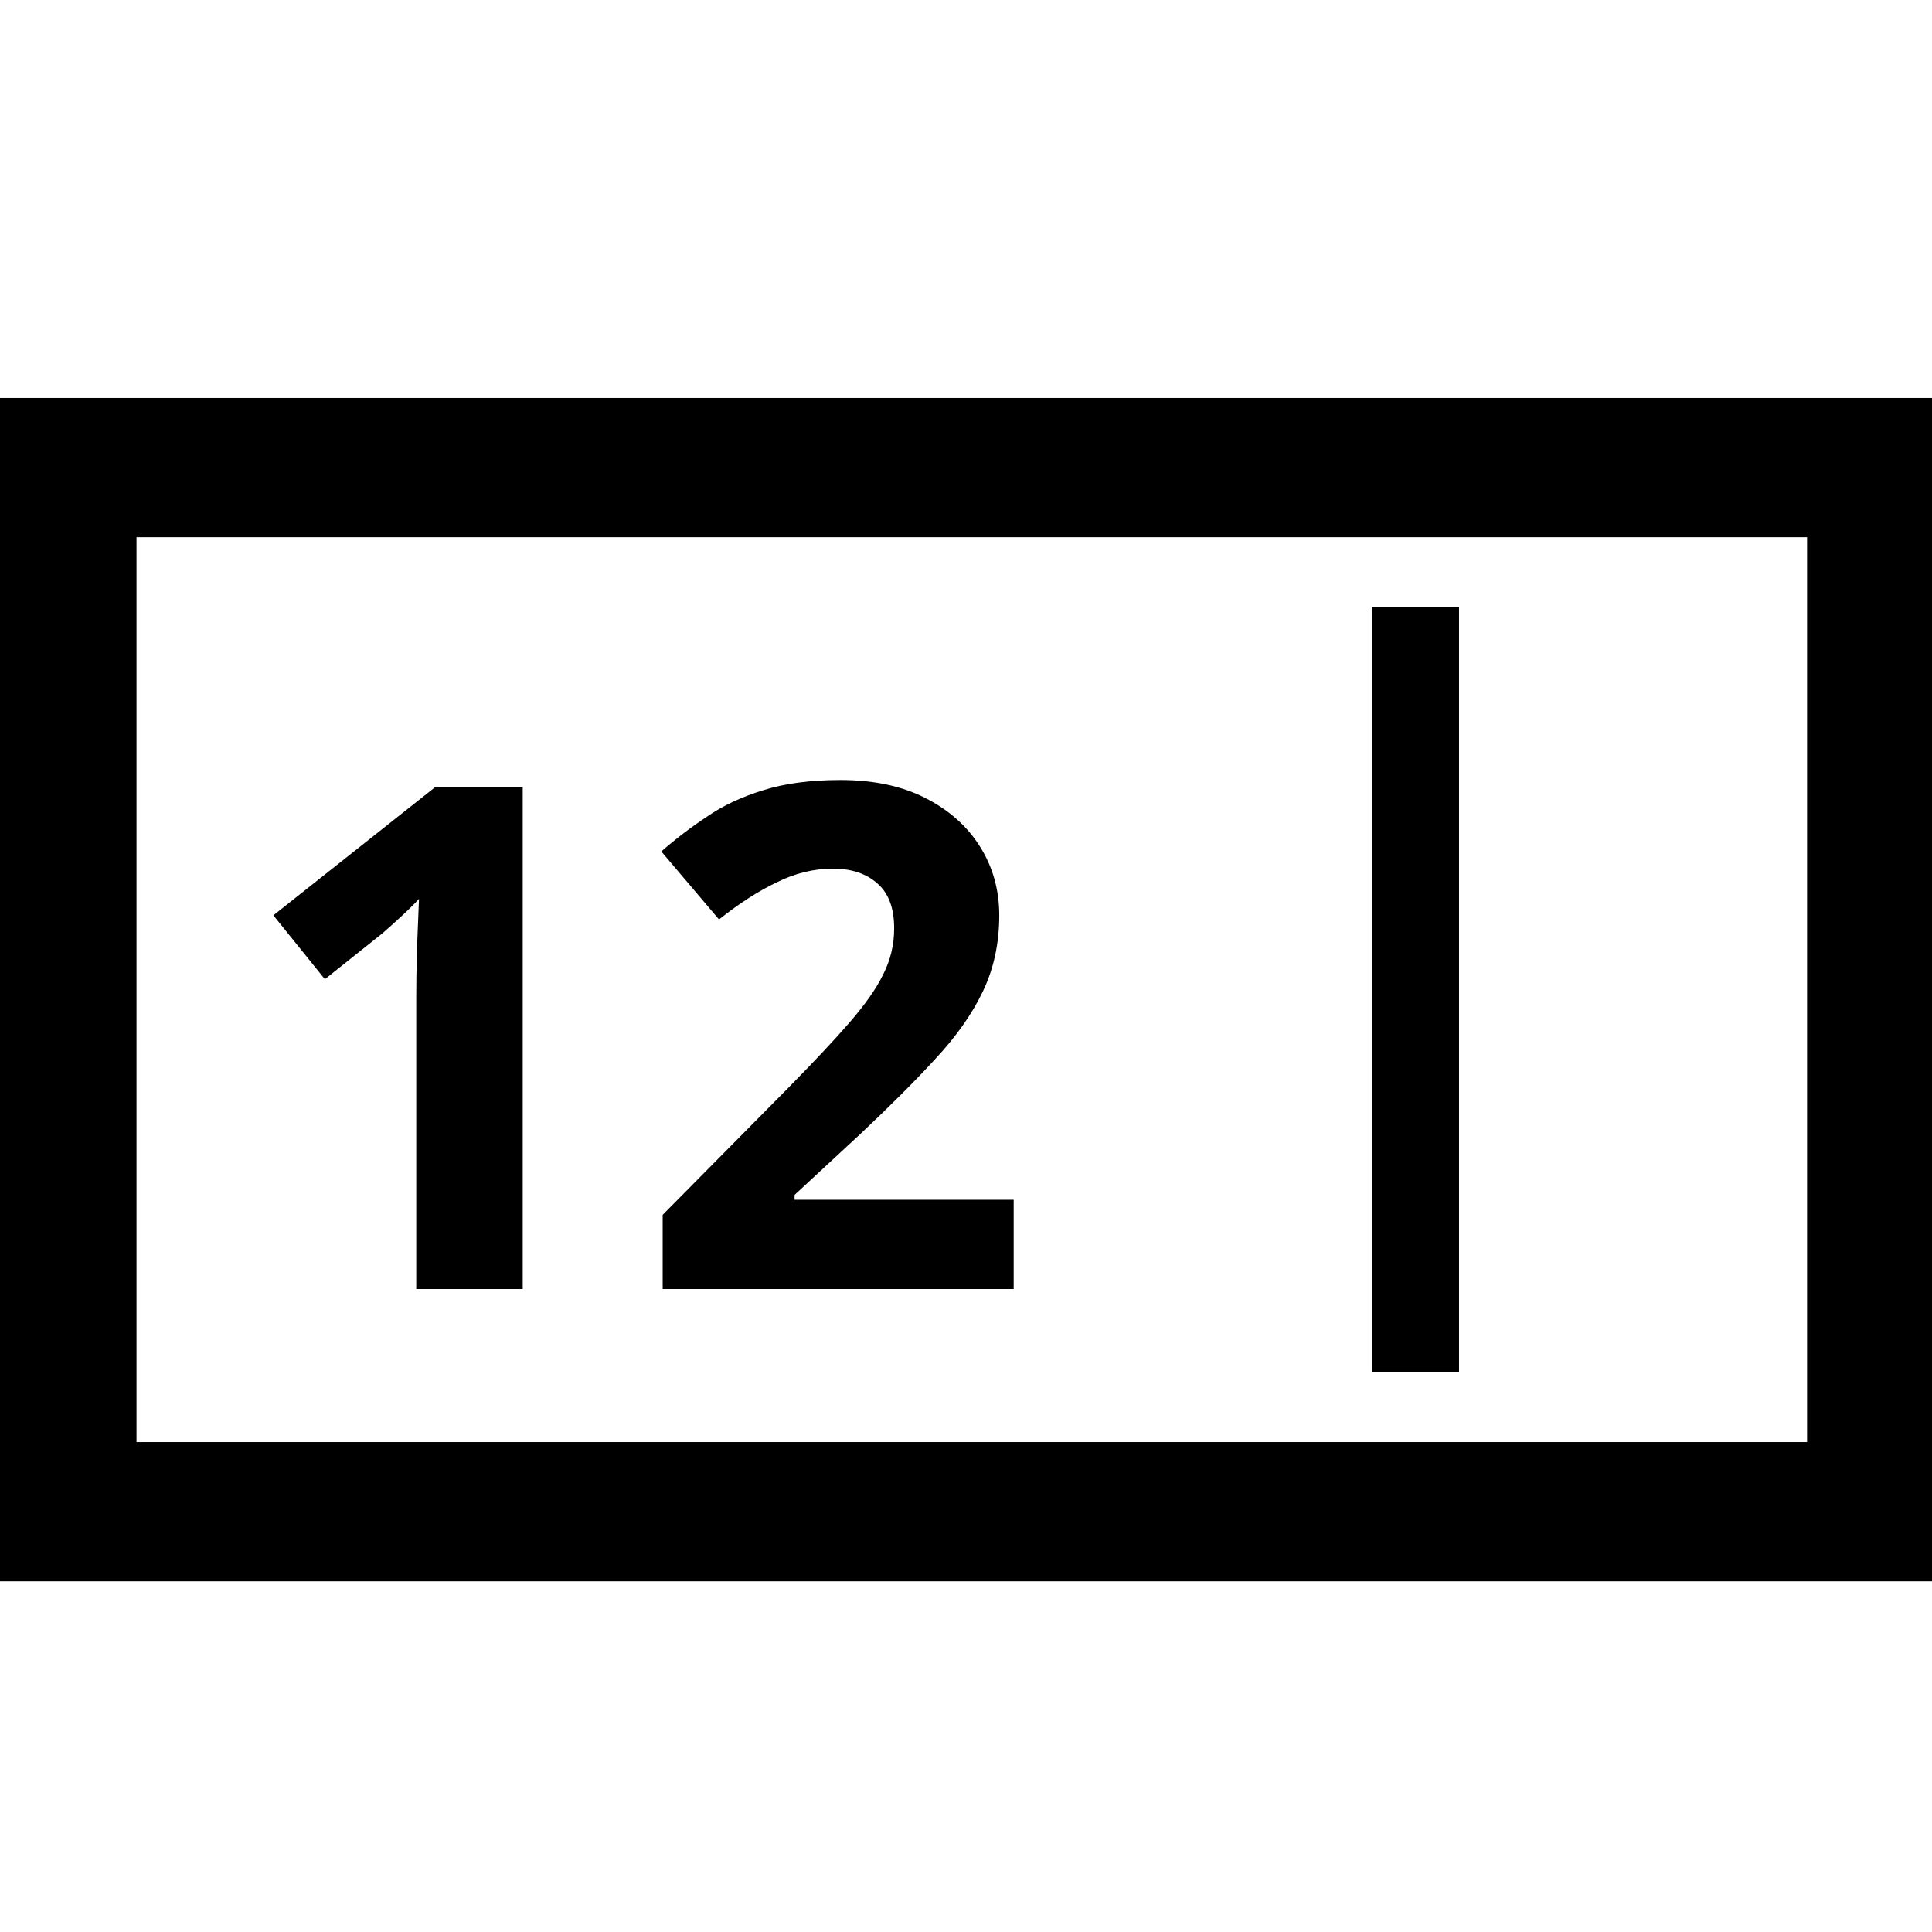
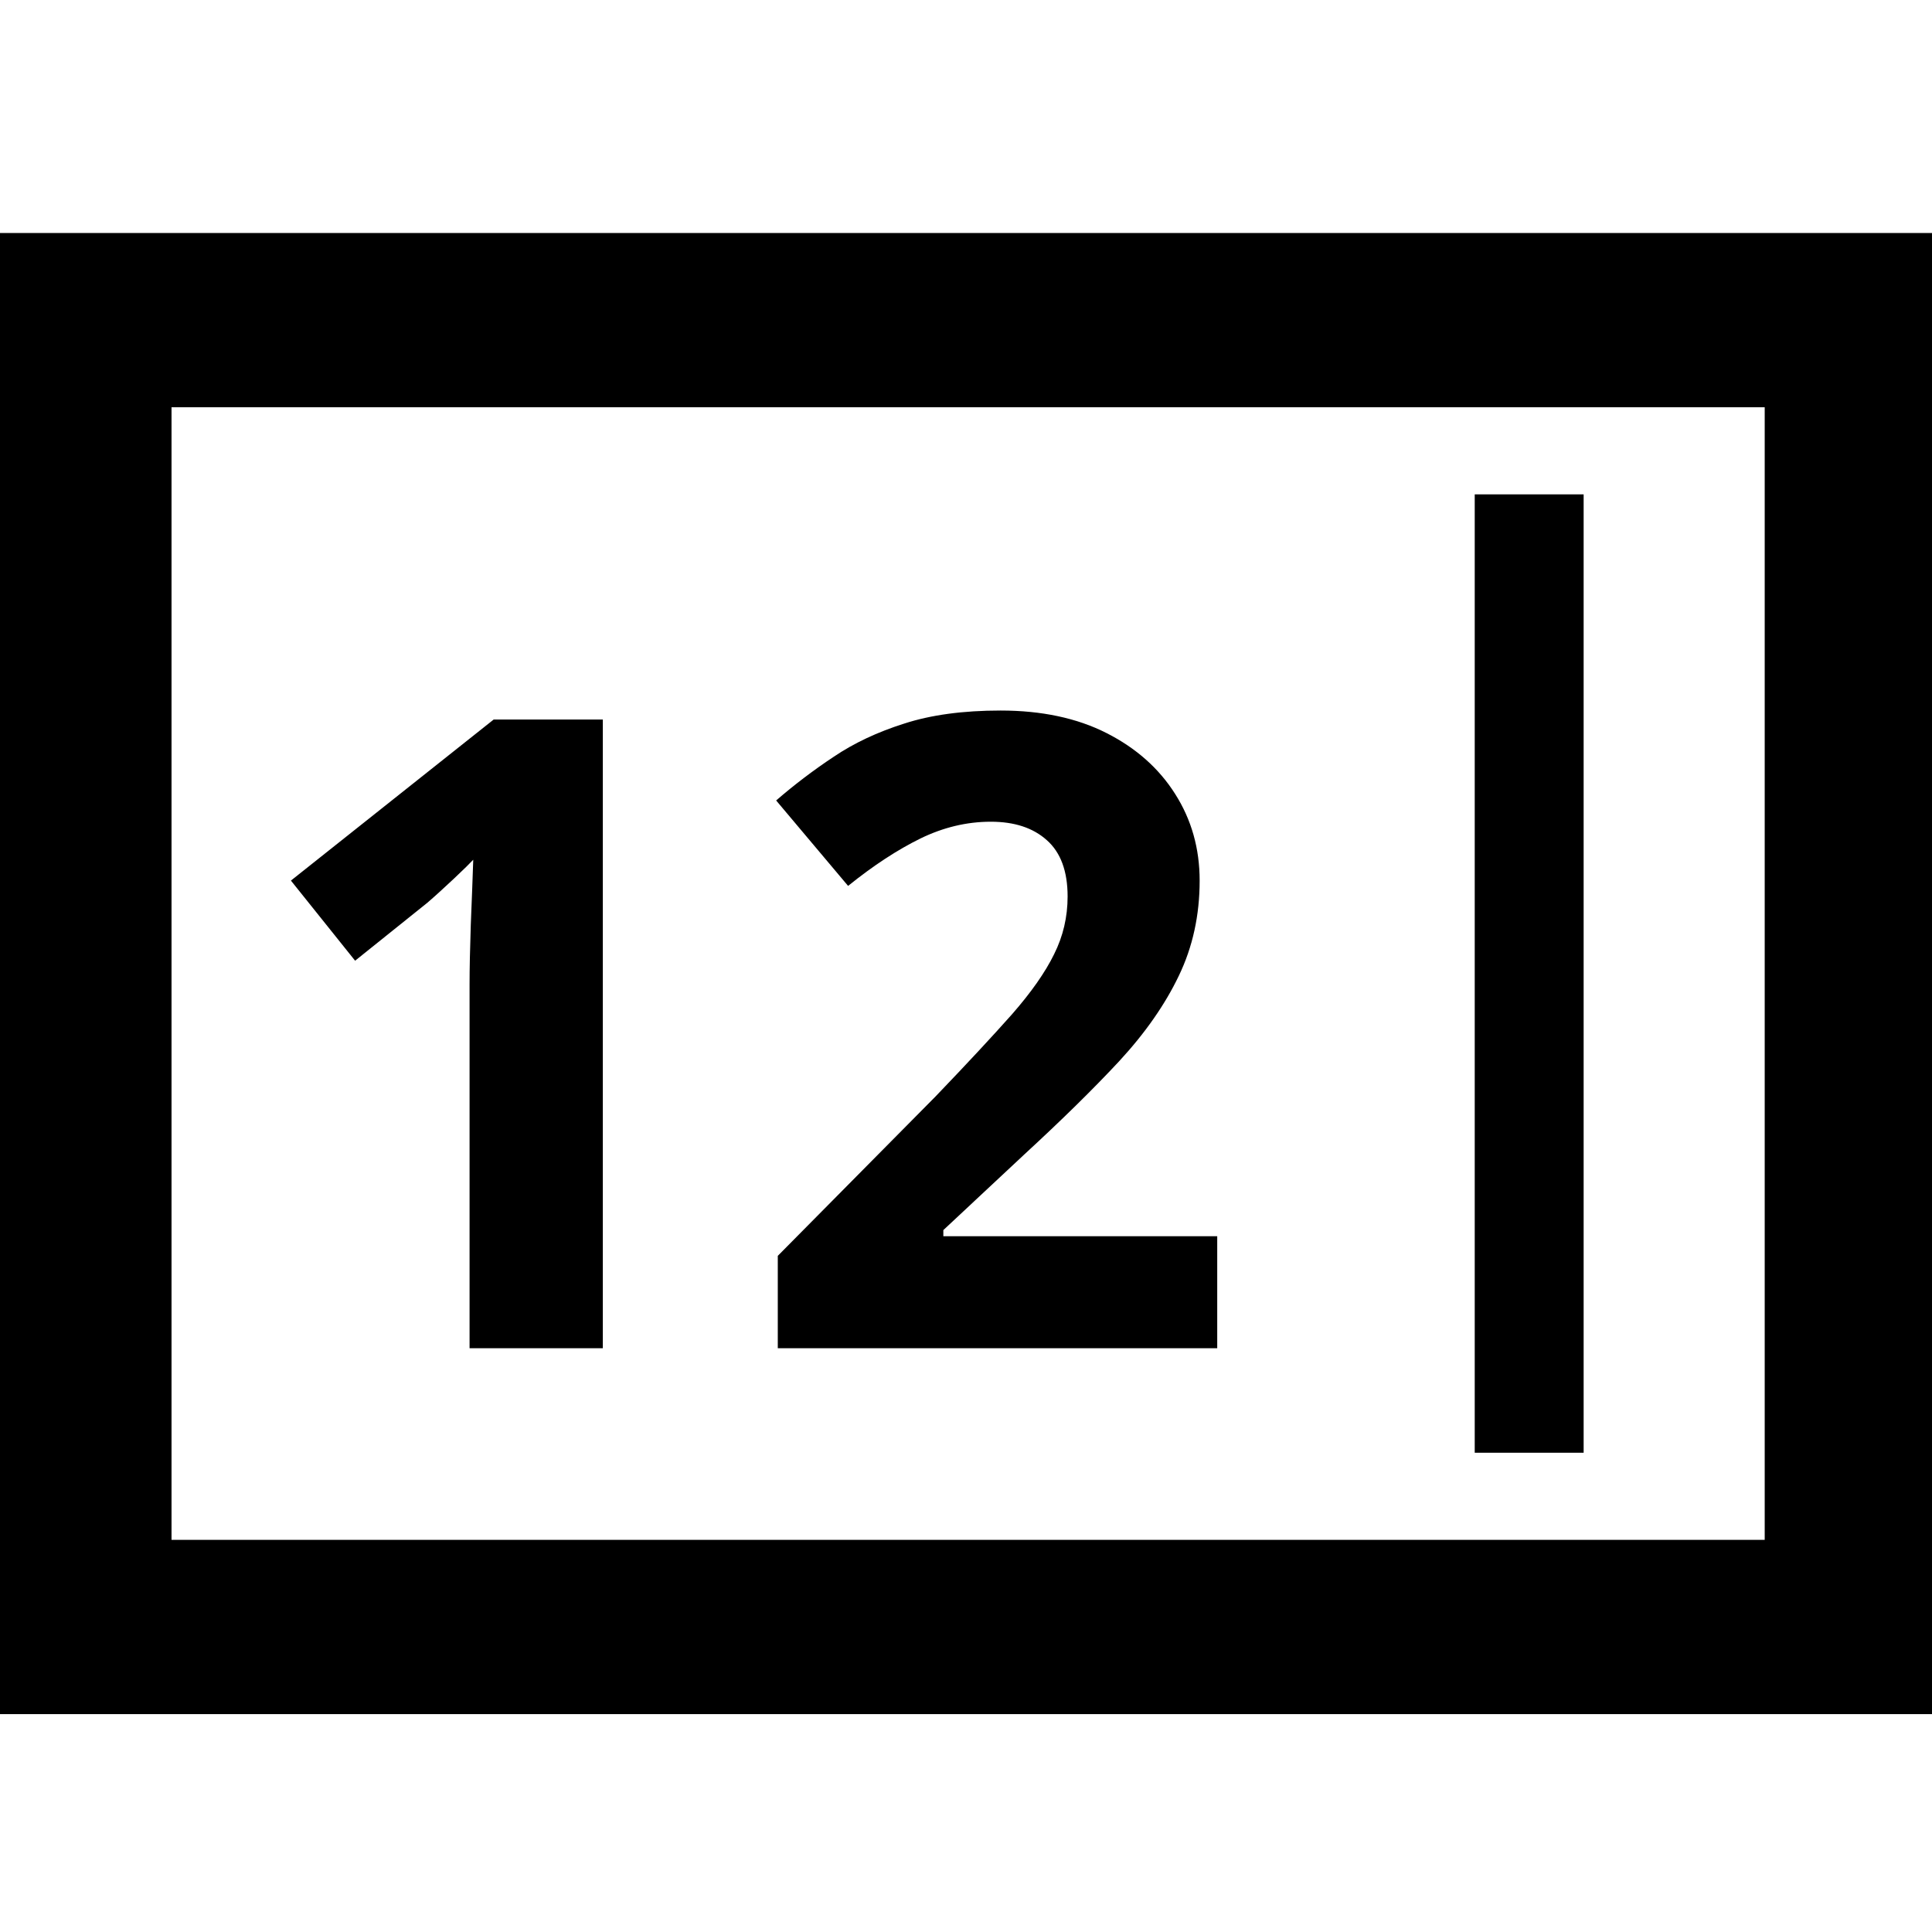
<svg xmlns="http://www.w3.org/2000/svg" version="1.1" width="76" height="76" viewBox="0 0 76.00 76.00" enable-background="new 0 0 76.00 76.00" xml:space="preserve" id="svg2">
-   <defs id="defs8" />
-   <g id="g2984" transform="matrix(1.729363,0,0,1.729363,-27.48809,-28.15495)">
-     <path style="fill:#000000;fill-opacity:1;stroke-width:0.2;stroke-linejoin:round" id="path4" d="m 15.833,25.333 44.333,0 0,26.917 -44.333,0 z M 19,28.5 l 0,20.583 38,0 L 57,28.5 z m 28.104,19 0,-17.417 1.979,0 0,17.417 z" />
-     <text id="text2987" y="45.6" x="21.177" style="font-size:18px;font-style:normal;font-weight:bold;line-height:125%;letter-spacing:0px;word-spacing:0px;fill:#000000;fill-opacity:1;stroke:none;font-family:Sans;-inkscape-font-specification:Verdana Bold" xml:space="preserve">
-       <tspan style="font-size:16px;font-style:normal;font-variant:normal;font-weight:bold;font-stretch:normal;font-family:Tahoma;-inkscape-font-specification:Tahoma Bold" y="45.6" x="21.177" id="tspan2989">12</tspan>
+   <defs id="defs8">
+ </defs>
+   <g id="g2988" transform="matrix(1.029148,0,0,1.029148,0.0031061,-0.149985)">
+     <path style="fill:#000000;fill-opacity:1;stroke-width:0.2;stroke-linejoin:round" id="path4" d="m -0.107,9.052 74.217,0 0,56.613 -74.217,0 z m 6.66,6.66 0,43.292 60.897,0 0,-43.292 z m 49.813,39.962 0,-36.632 4.163,0 0,36.632 z" />
+     <text id="text2987" y="51.679" x="9.133" style="font-size:37.859px;font-style:normal;font-weight:bold;line-height:125%;letter-spacing:0px;word-spacing:0px;fill:#000000;fill-opacity:1;stroke:none;font-family:Sans;-inkscape-font-specification:Verdana Bold" xml:space="preserve">
+       <tspan style="font-size:33.652px;font-style:normal;font-variant:normal;font-weight:bold;font-stretch:normal;font-family:Tahoma;-inkscape-font-specification:Tahoma Bold" y="51.679" x="9.133" id="tspan2989">12</tspan>
    </text>
  </g>
</svg>
